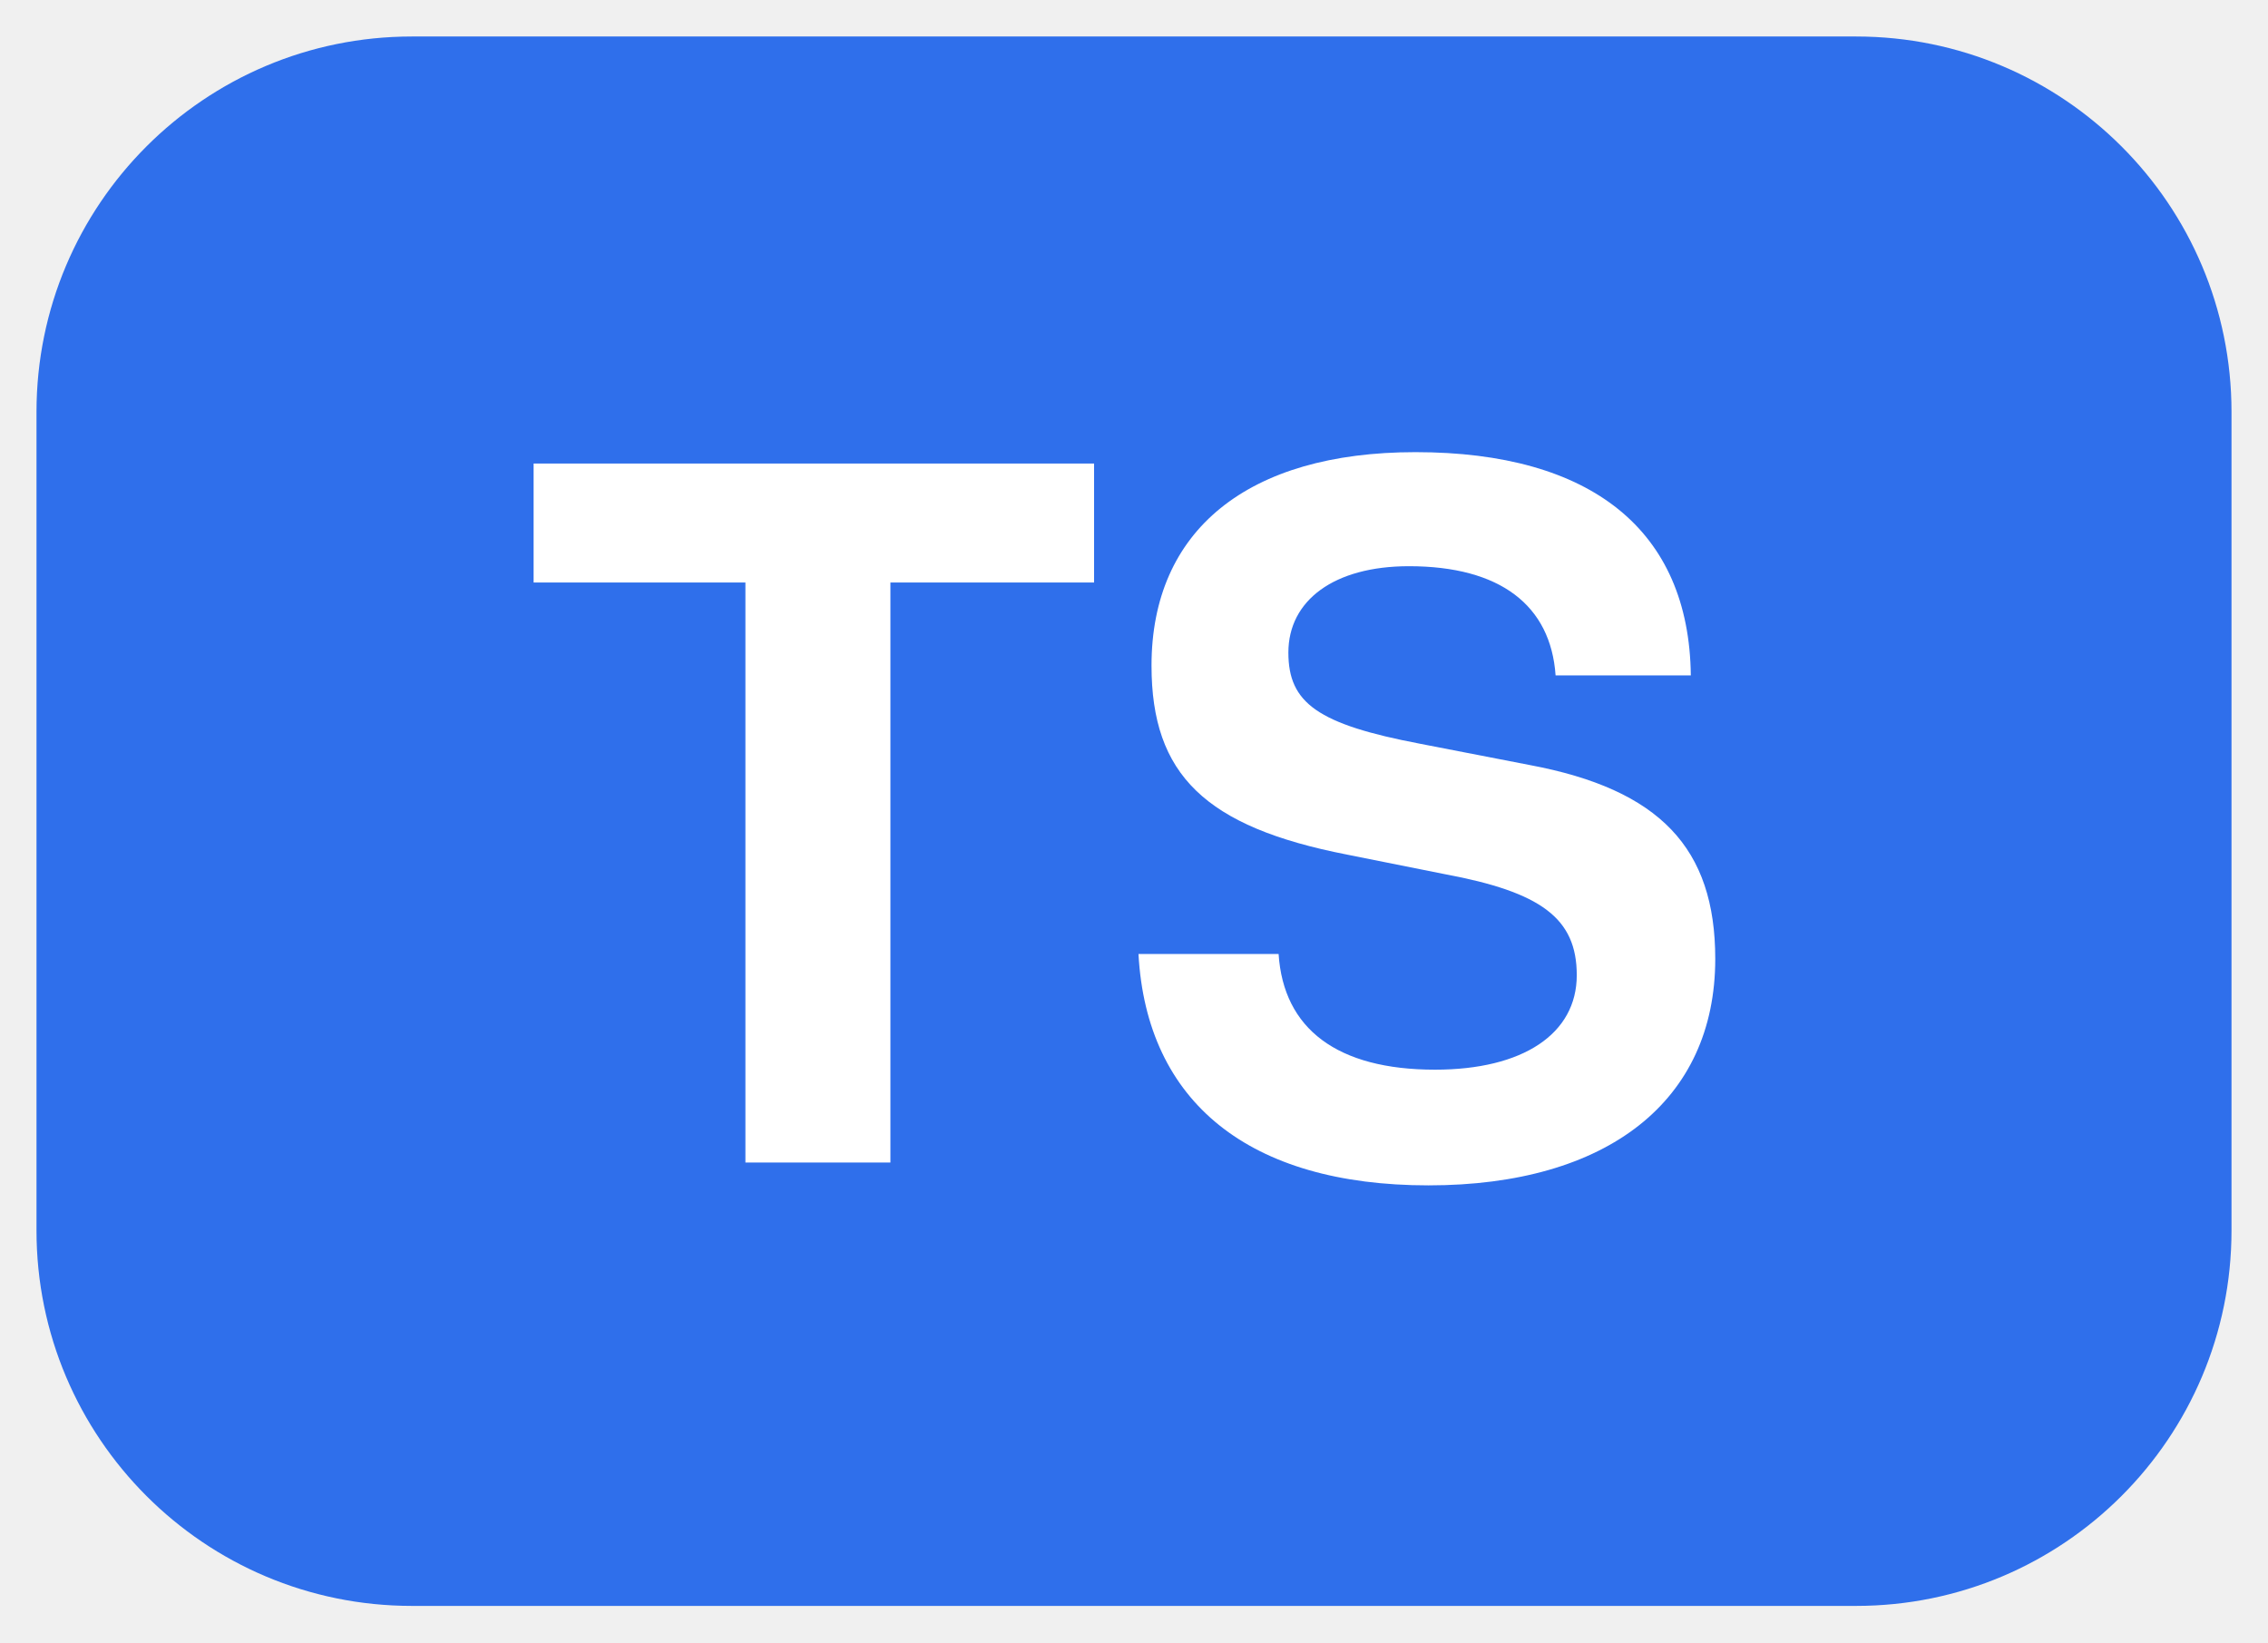
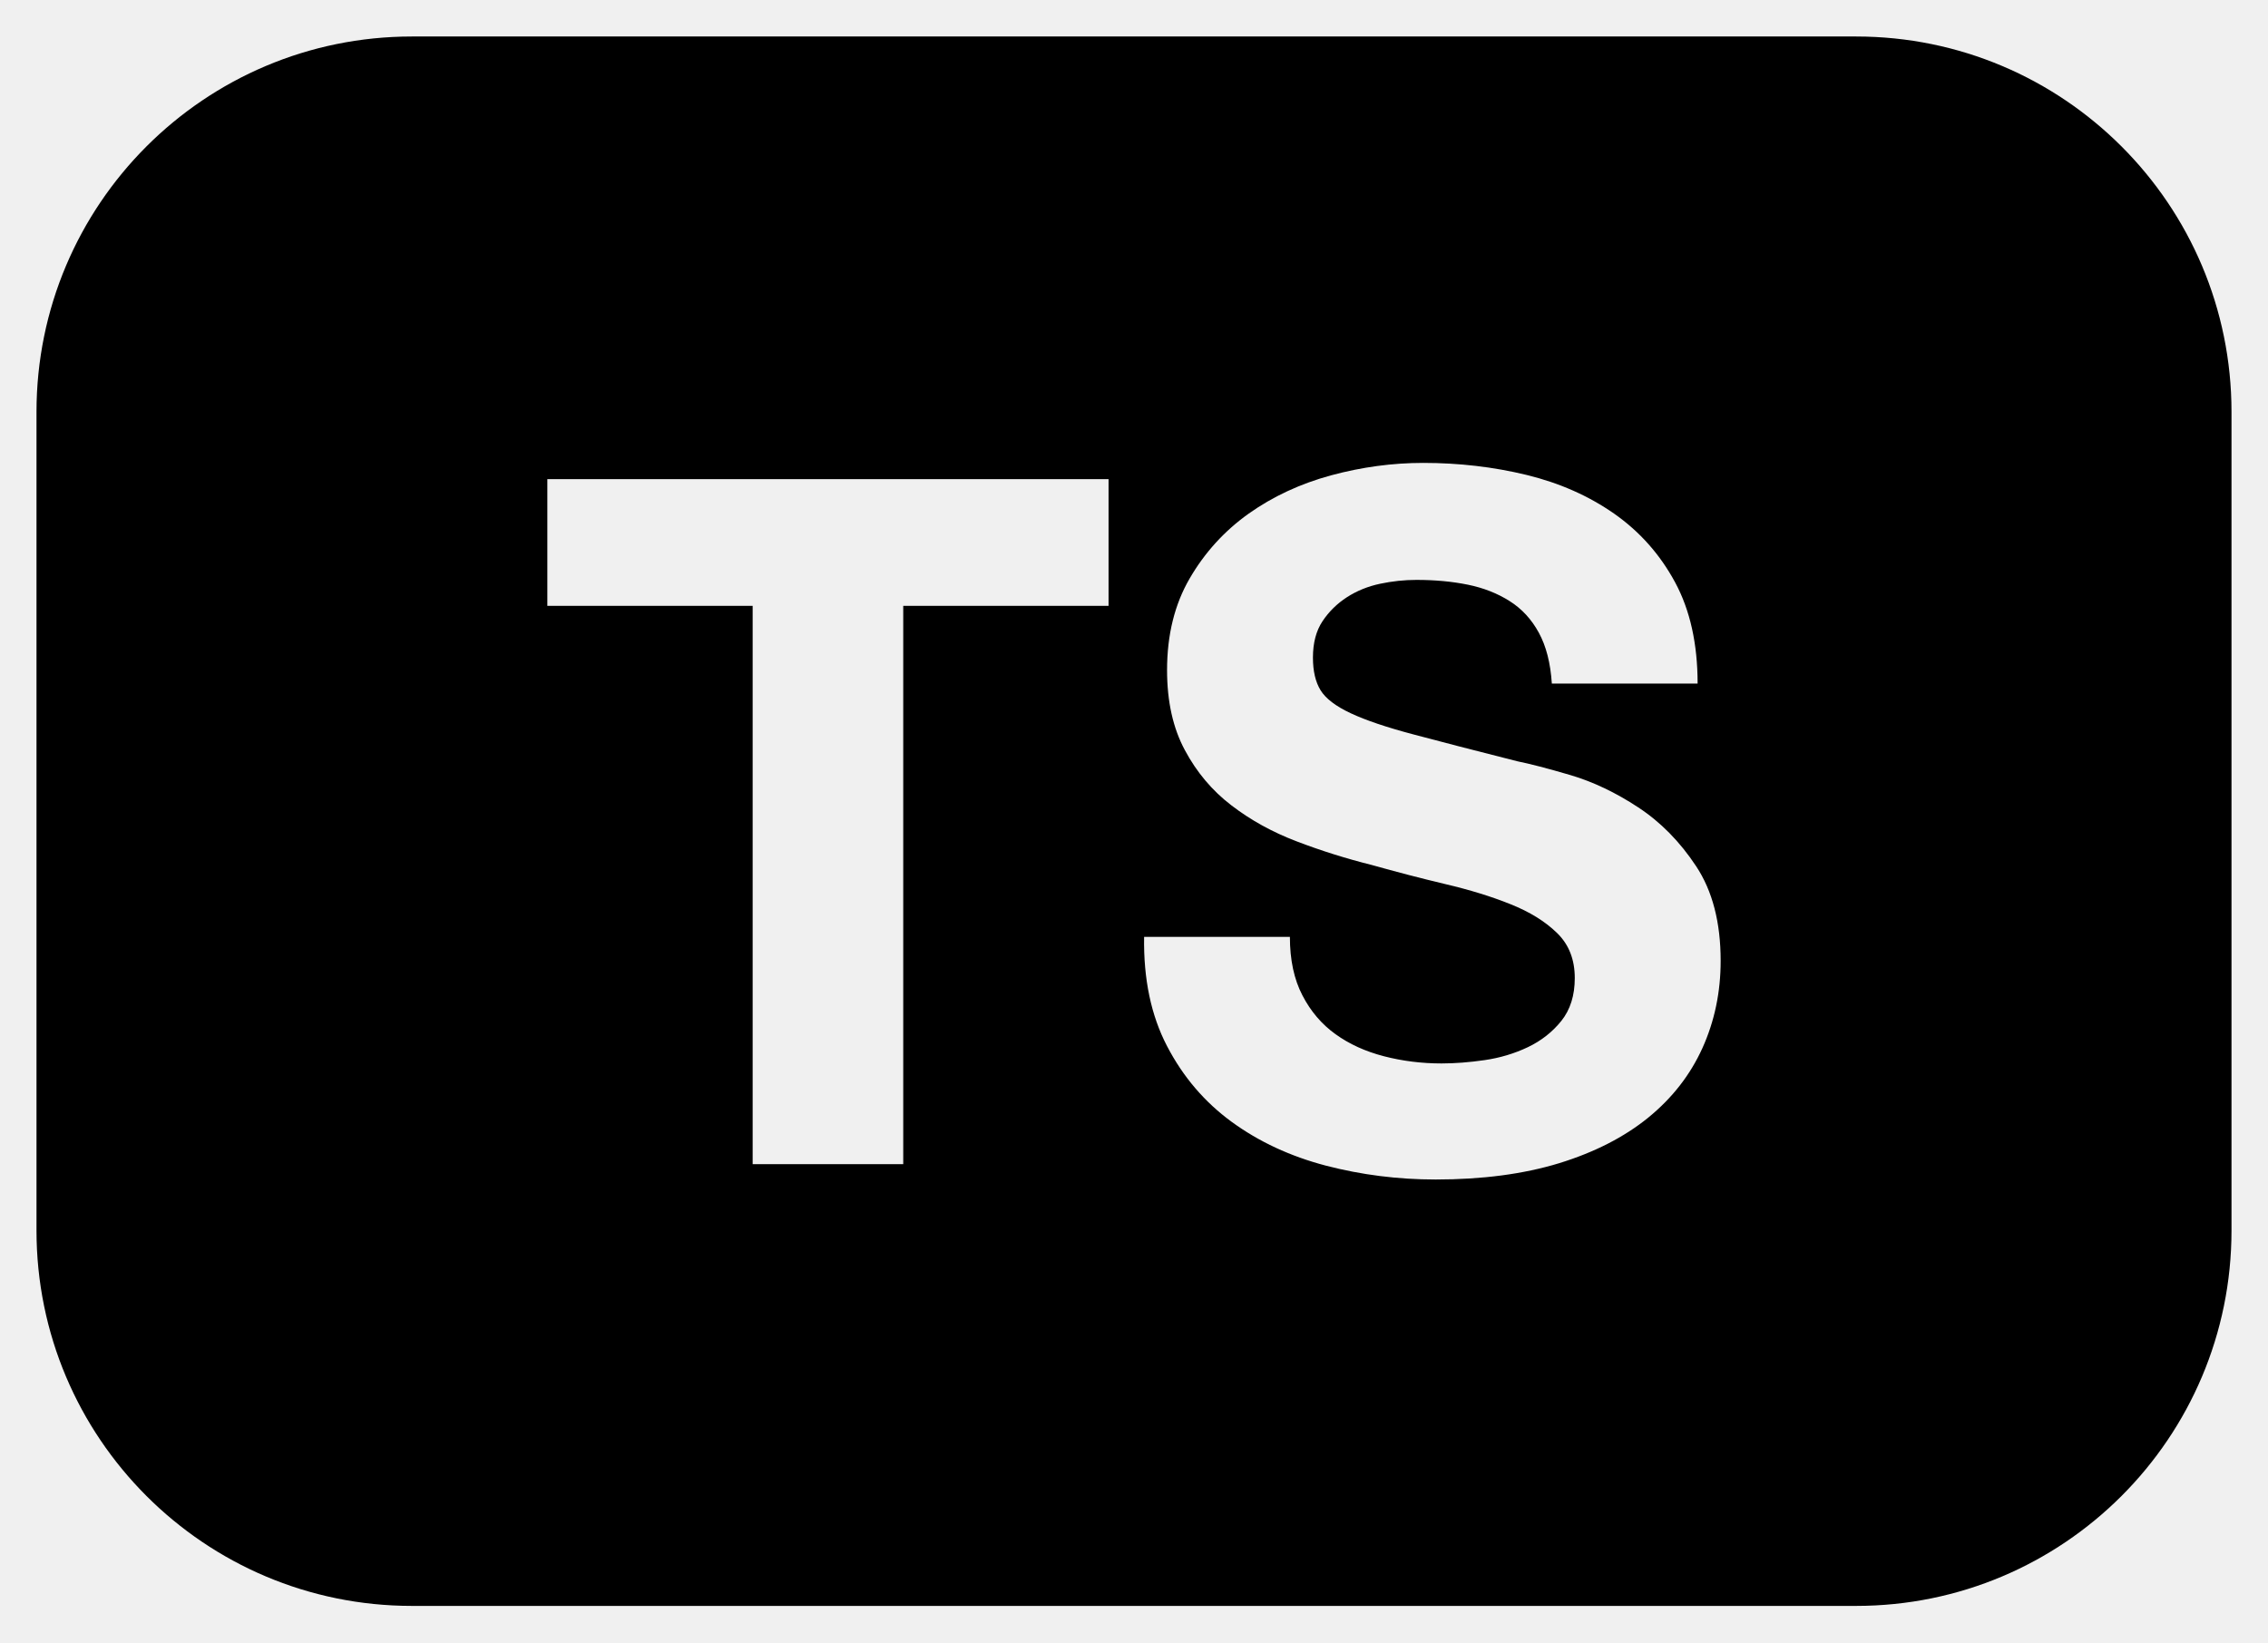
<svg xmlns="http://www.w3.org/2000/svg" width="21.75pt" height="15.75pt" viewBox="0 0 21.75 15.75">
-   <rect x="0.35" y="0.35" width="21.05" height="15.05" rx="3.6" ry="3.6" fill="#2F6FEB" />
-   <text x="10.875" y="11.15" text-anchor="middle" font-family="Helvetica Neue, Helvetica, Arial, sans-serif" font-size="9.2" font-weight="700" fill="#FFFFFF">TS</text>
+   <path fill="#000000" fill-rule="evenodd" d="M3.95,0.35 H17.8 A3.6,3.6 0 0 1 21.4,3.95 V11.8 A3.6,3.6 0 0 1 17.8,15.4 H3.95 A3.6,3.6 0 0 1 0.35,11.8 V3.95 A3.6,3.6 0 0 1 3.95,0.35 Z M7.218 5.81V11.164H8.662V5.81H10.631V4.595H5.249V5.81ZM12.37 8.984H10.972Q10.962 9.591 11.192 10.032Q11.422 10.474 11.813 10.759Q12.204 11.044 12.715 11.178Q13.226 11.311 13.768 11.311Q14.44 11.311 14.951 11.155Q15.461 10.998 15.806 10.718Q16.151 10.437 16.326 10.051Q16.501 9.664 16.501 9.214Q16.501 8.662 16.266 8.307Q16.032 7.953 15.71 7.742Q15.388 7.53 15.061 7.433Q14.734 7.337 14.55 7.3Q13.934 7.144 13.552 7.042Q13.17 6.941 12.954 6.84Q12.738 6.739 12.664 6.619Q12.591 6.5 12.591 6.306Q12.591 6.095 12.683 5.957Q12.775 5.819 12.917 5.727Q13.06 5.635 13.235 5.598Q13.41 5.561 13.584 5.561Q13.851 5.561 14.077 5.607Q14.302 5.653 14.477 5.764Q14.652 5.874 14.757 6.067Q14.863 6.26 14.882 6.555H16.28Q16.28 5.984 16.064 5.584Q15.848 5.184 15.48 4.926Q15.112 4.669 14.638 4.554Q14.164 4.439 13.649 4.439Q13.207 4.439 12.766 4.558Q12.324 4.678 11.974 4.926Q11.625 5.175 11.409 5.547Q11.192 5.92 11.192 6.426Q11.192 6.877 11.363 7.194Q11.533 7.512 11.809 7.723Q12.085 7.935 12.434 8.068Q12.784 8.202 13.152 8.294Q13.511 8.395 13.86 8.478Q14.21 8.56 14.486 8.671Q14.762 8.781 14.932 8.947Q15.102 9.112 15.102 9.379Q15.102 9.628 14.974 9.789Q14.845 9.95 14.652 10.042Q14.458 10.134 14.238 10.166Q14.017 10.198 13.824 10.198Q13.538 10.198 13.272 10.129Q13.005 10.06 12.807 9.917Q12.609 9.775 12.49 9.545Q12.37 9.315 12.37 8.984Z" />
</svg>
